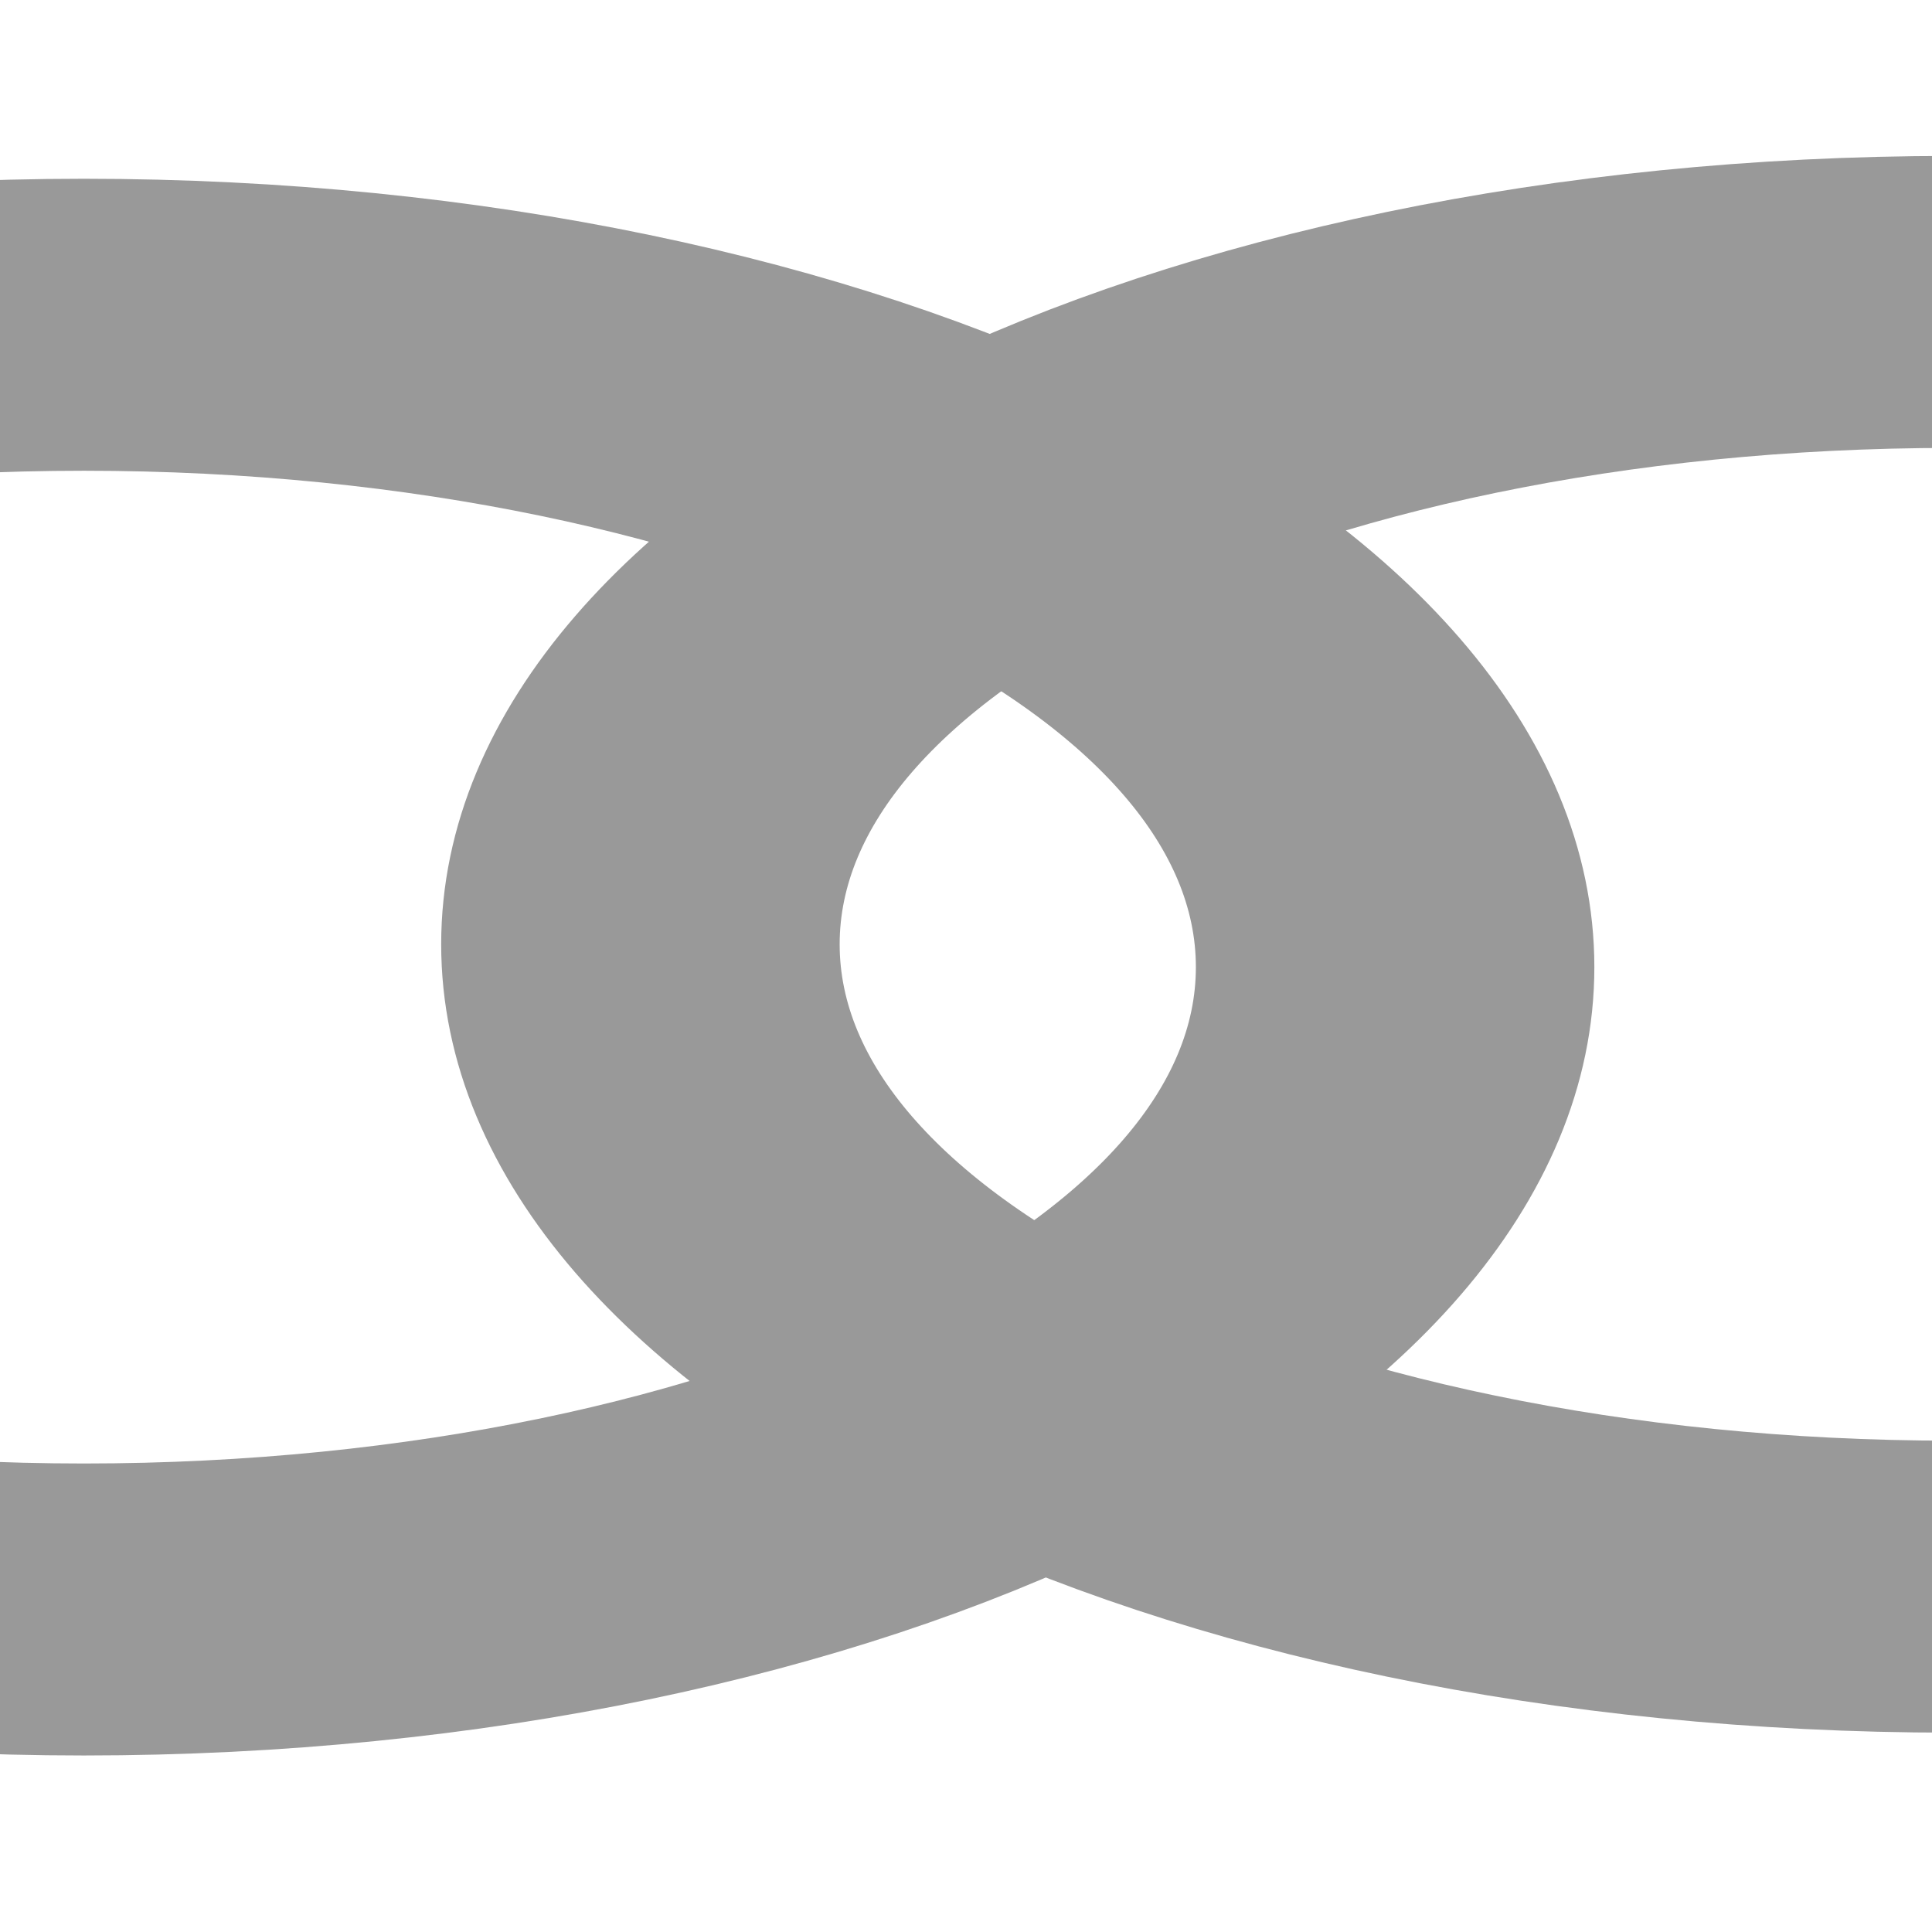
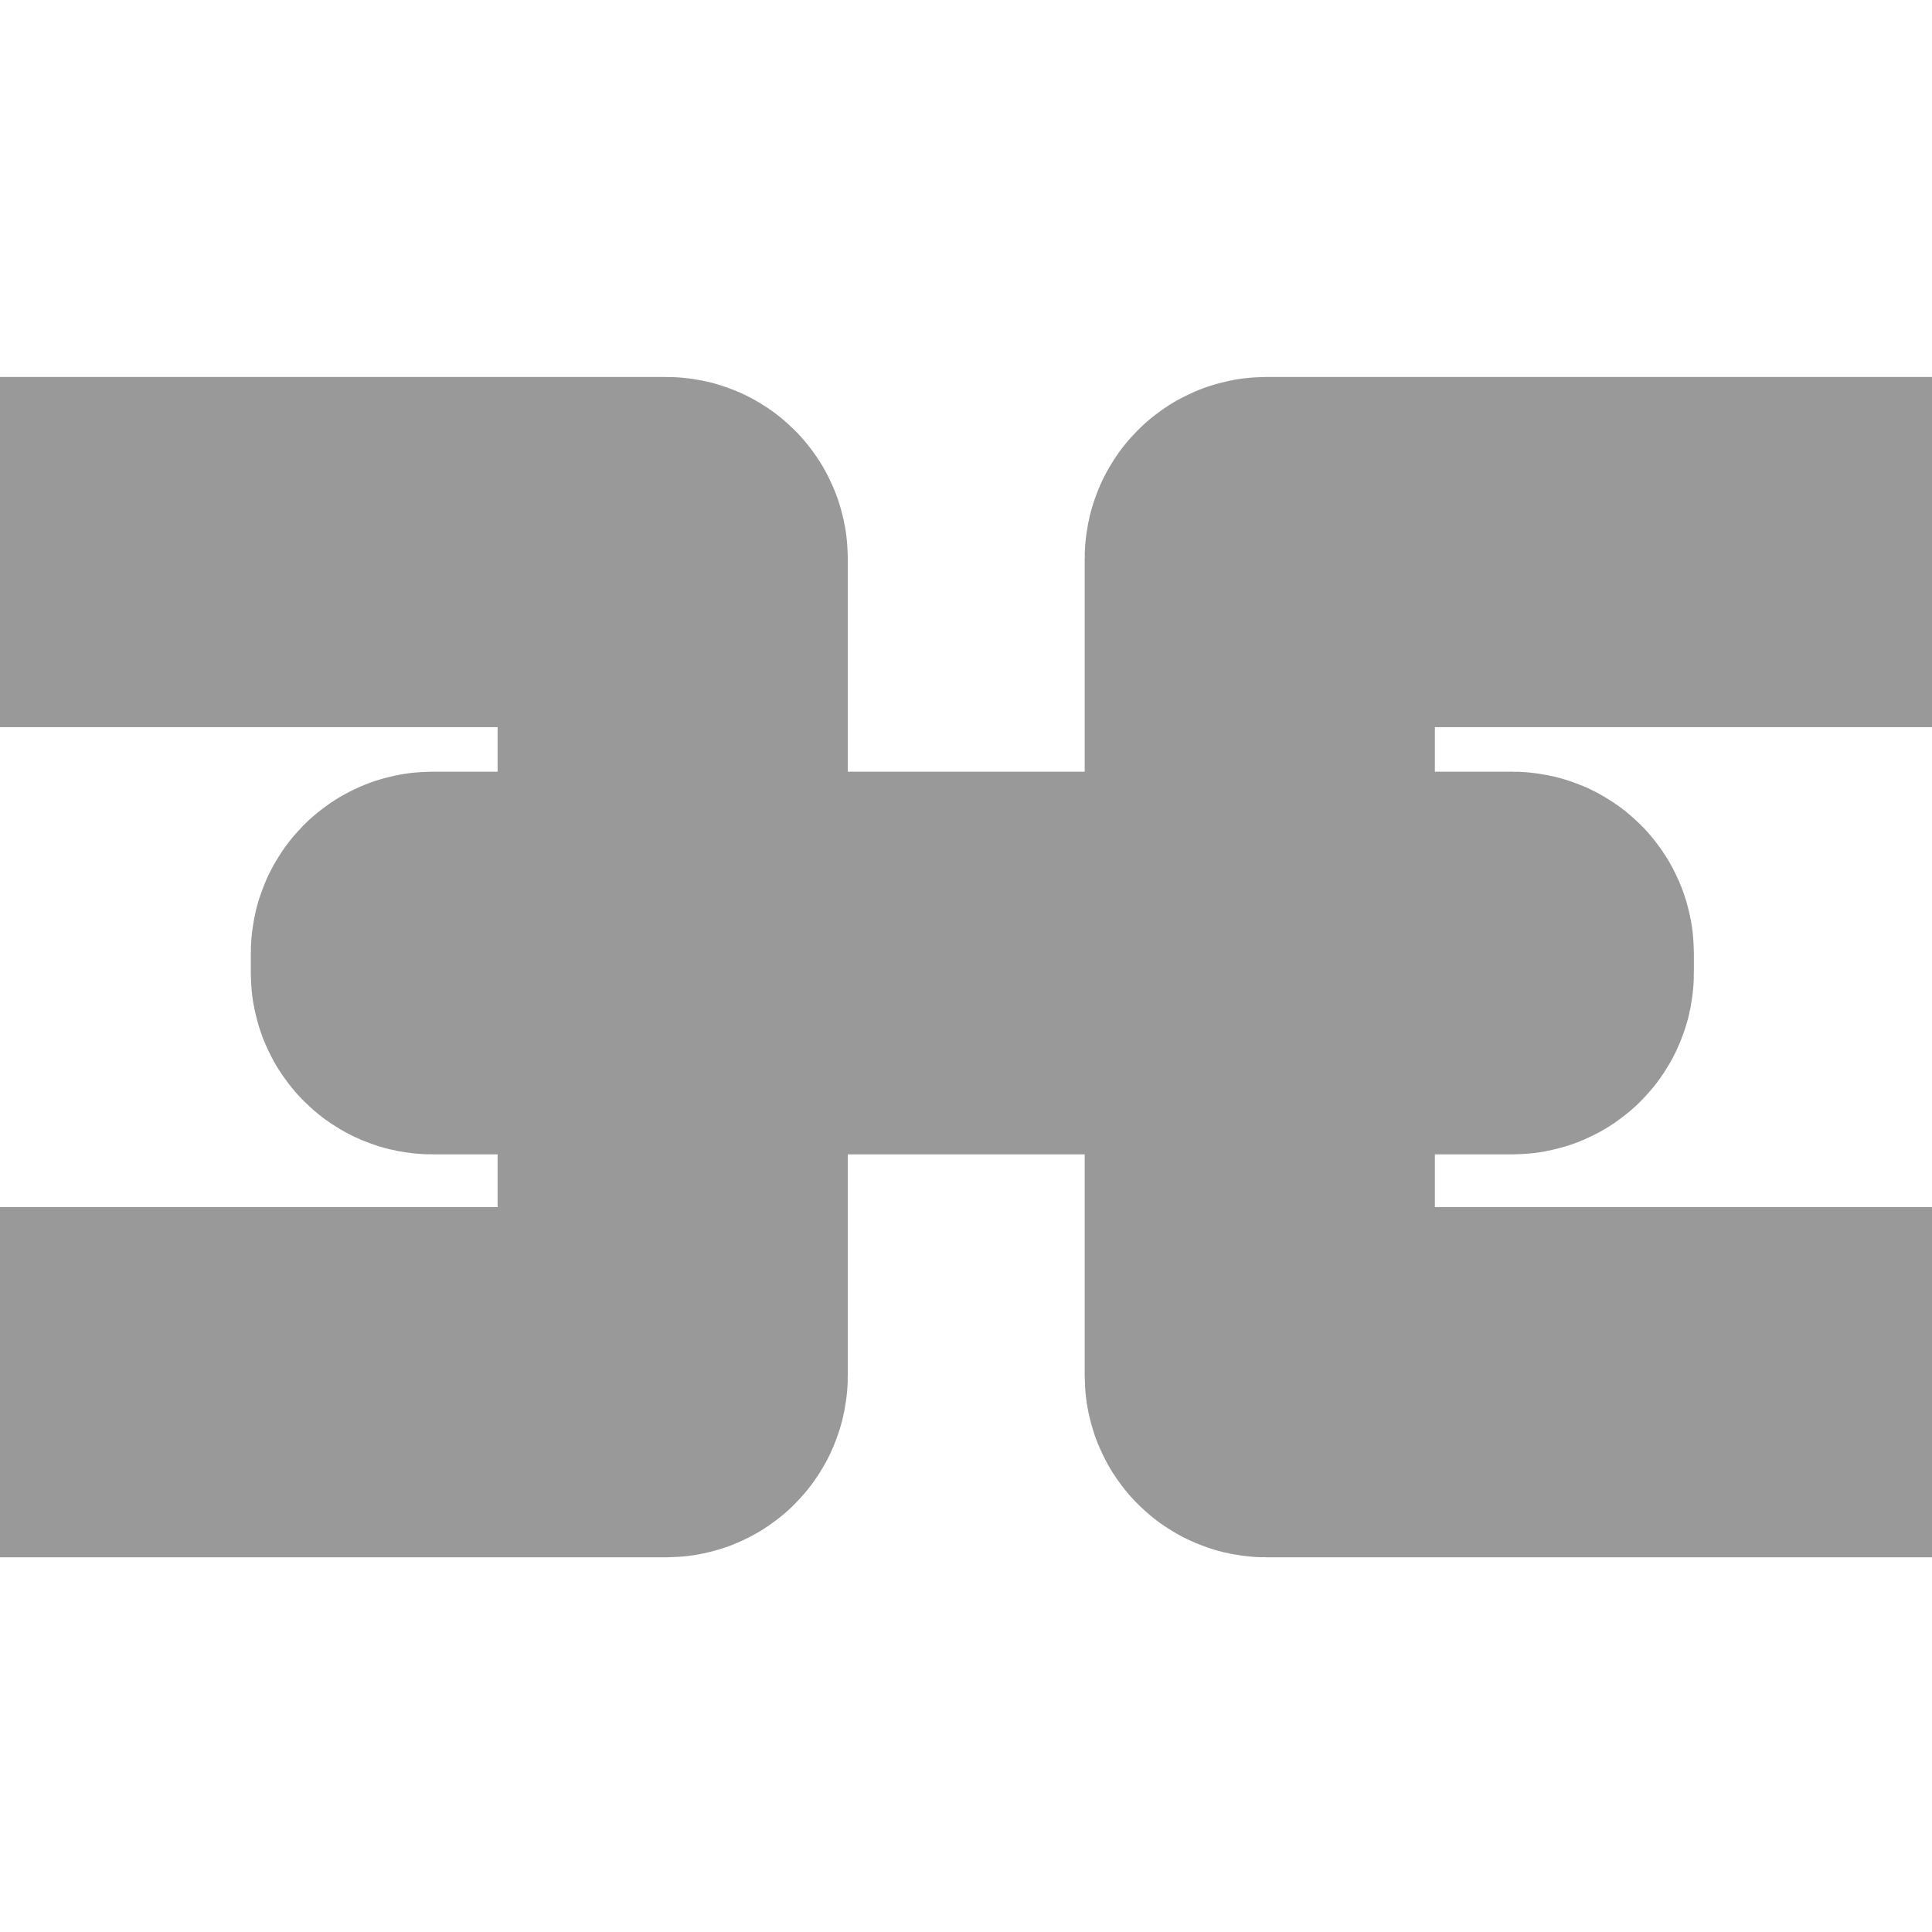
<svg xmlns="http://www.w3.org/2000/svg" width="16" height="16" id="svg2" version="1.1">
  <defs id="defs4" />
  <g id="layer1" transform="translate(0,-1036.362)">
-     <path style="fill:none;stroke:#999999;stroke-width:3.3;stroke-linecap:round;stroke-linejoin:bevel;stroke-miterlimit:4;stroke-opacity:1;stroke-dasharray:none;stroke-dashoffset:0" id="path3771" d="m 29.042,9.245 a 10.859,7.26 0 1 1 -21.718,0 10.859,7.26 0 1 1 21.718,0 z" transform="matrix(1,0,0,0.7327547,-2.020305,1037.408)" />
-     <path transform="matrix(1,0,0,0.7327547,-17.48827,1037.597)" d="m 29.042,9.245 a 10.859,7.26 0 1 1 -21.718,0 10.859,7.26 0 1 1 21.718,0 z" id="path3773" style="fill:none;stroke:#999999;stroke-width:3.3;stroke-linecap:round;stroke-linejoin:bevel;stroke-miterlimit:4;stroke-opacity:1;stroke-dasharray:none;stroke-dashoffset:0" />
+     <rect style="fill:none;stroke:#999999;stroke-width:2.9;stroke-linecap:round;stroke-linejoin:round;stroke-miterlimit:4;stroke-opacity:1;stroke-dasharray:none;stroke-dashoffset:0" id="rect2984" width="19.107" height="6.875" x="-13.536" y="1040.934" ry="0.053" />
+     <rect ry="0.053" y="1040.934" x="10.433" height="6.875" width="19.107" id="rect3754" style="fill:none;stroke:#999999;stroke-width:2.9;stroke-linecap:round;stroke-linejoin:round;stroke-miterlimit:4;stroke-opacity:1;stroke-dasharray:none;stroke-dashoffset:0" />
+     <rect style="fill:none;stroke:#999999;stroke-width:2.9;stroke-linecap:round;stroke-linejoin:round;stroke-miterlimit:4;stroke-opacity:1;stroke-dasharray:none;stroke-dashoffset:0" id="rect3756" width="9.051" height="0.269" x="3.527" y="1044.203" ry="0.053" />
  </g>
</svg>
